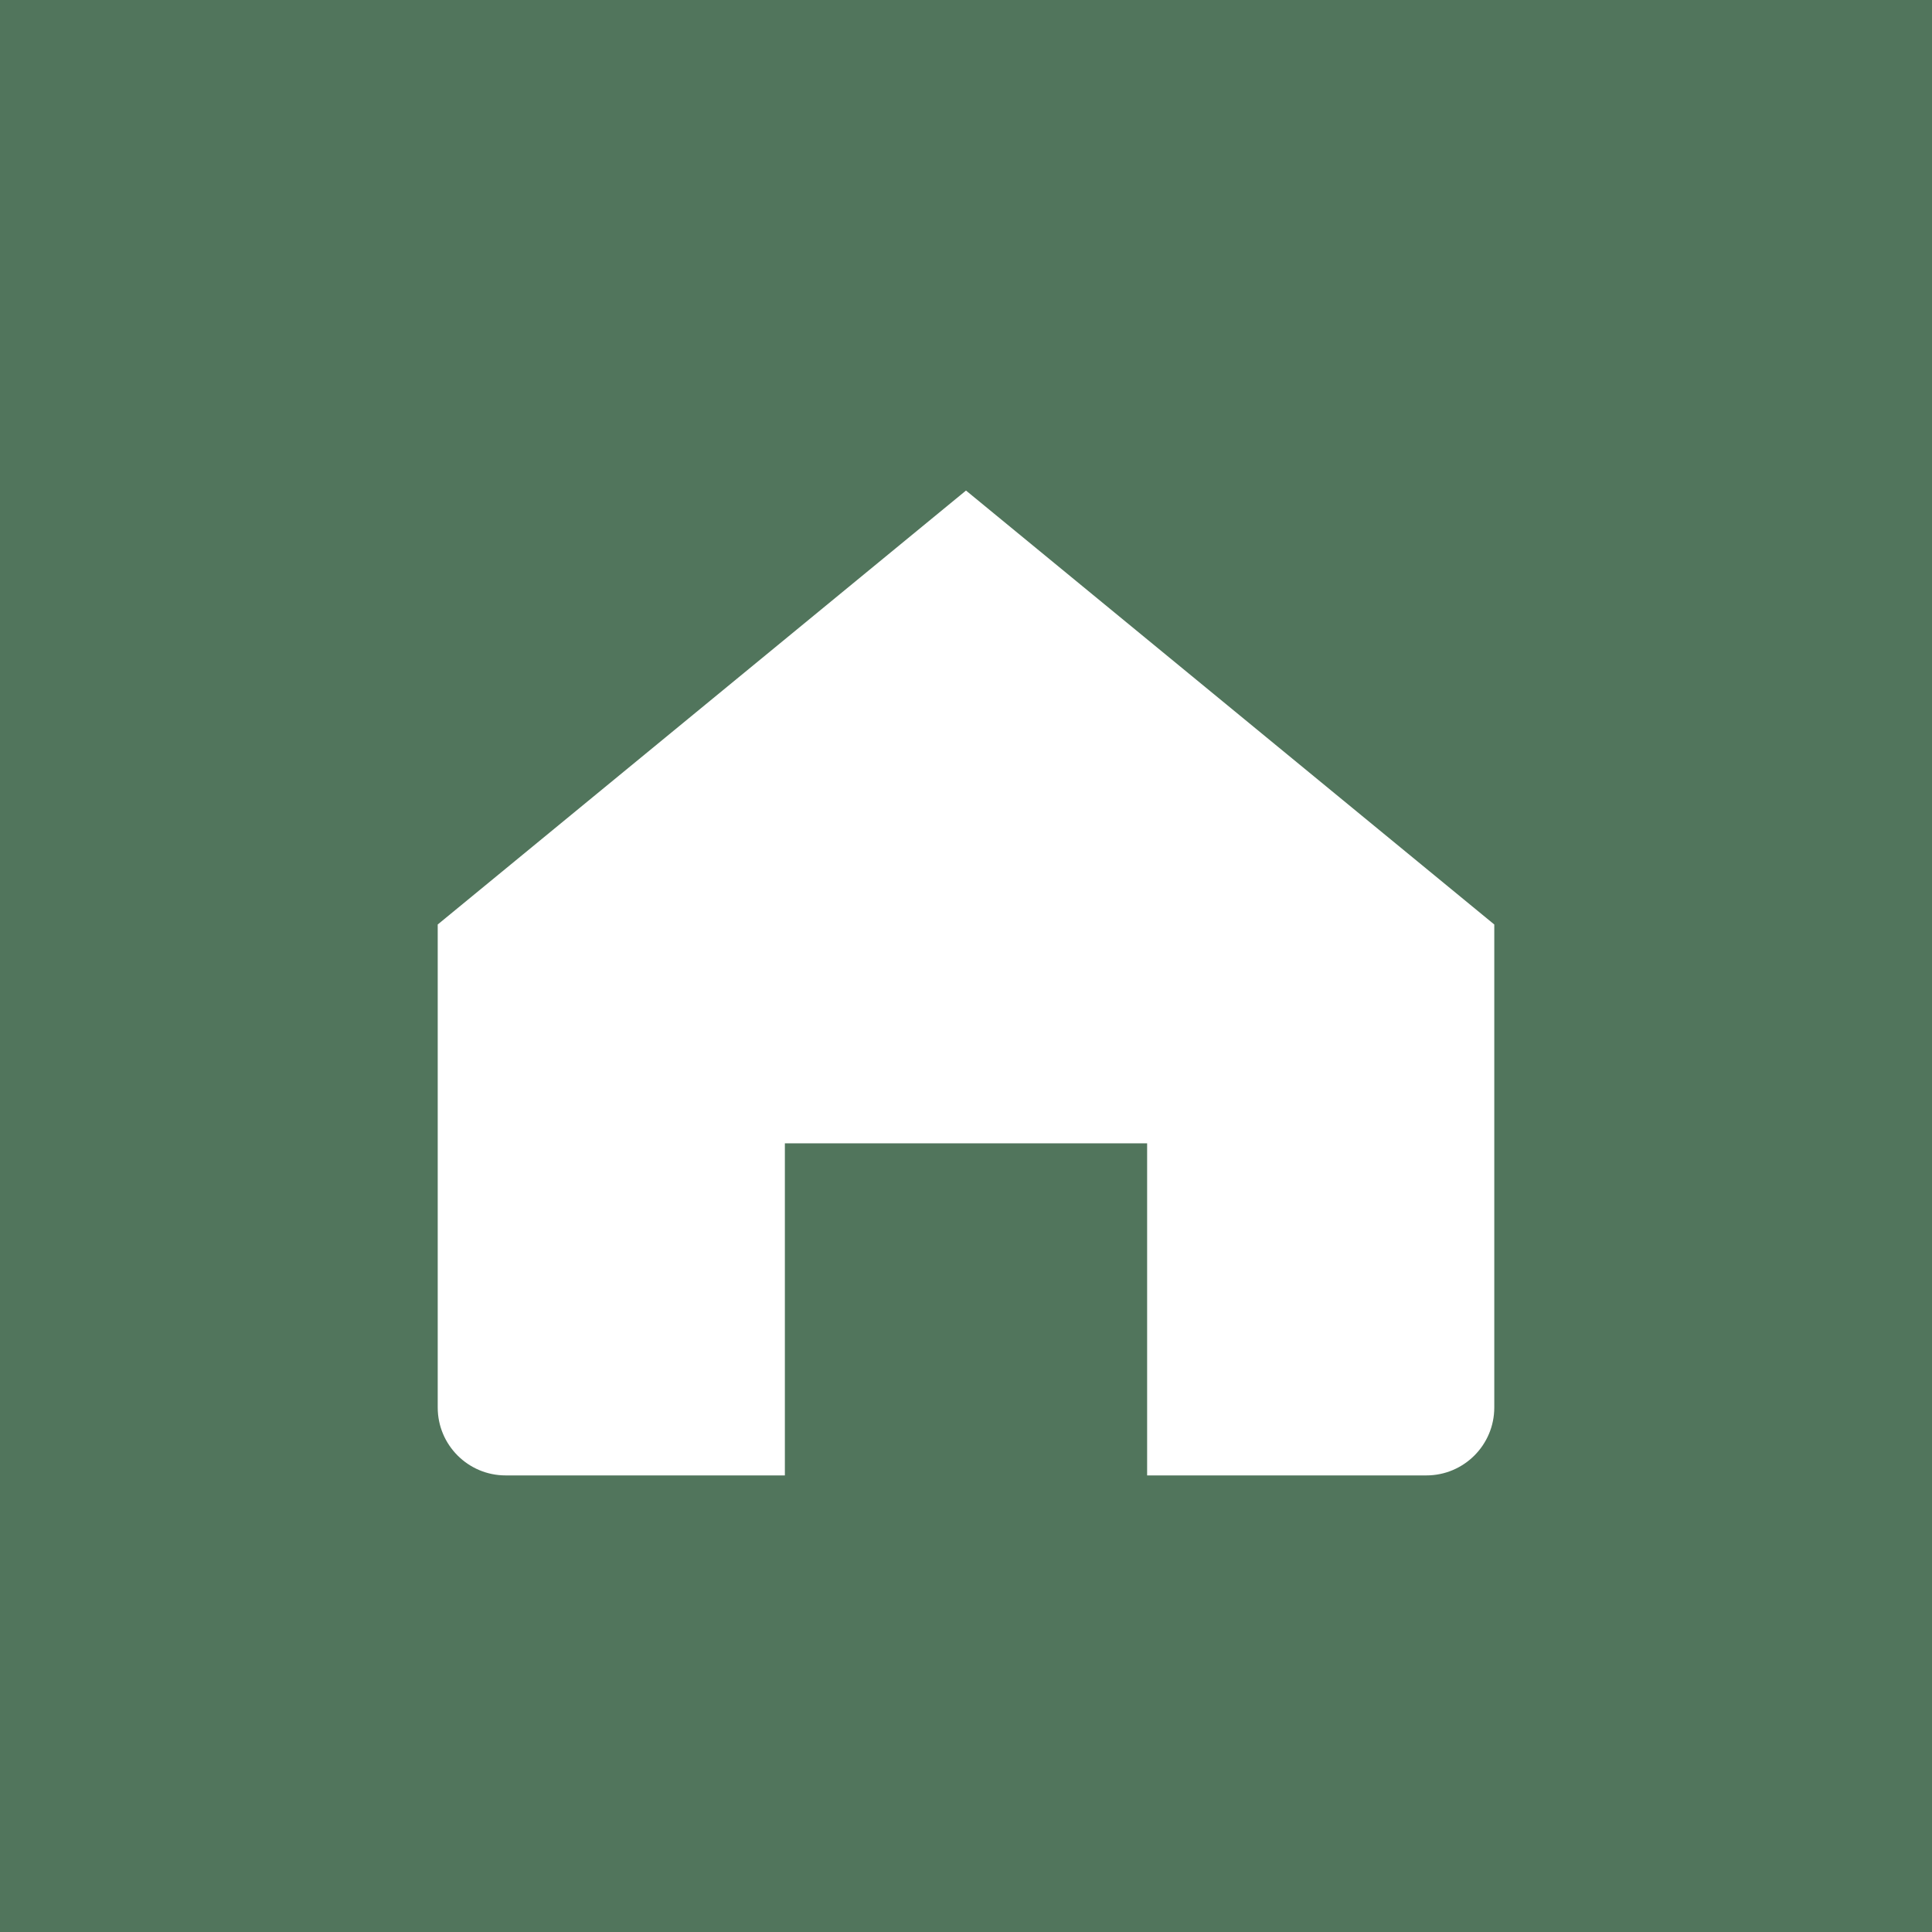
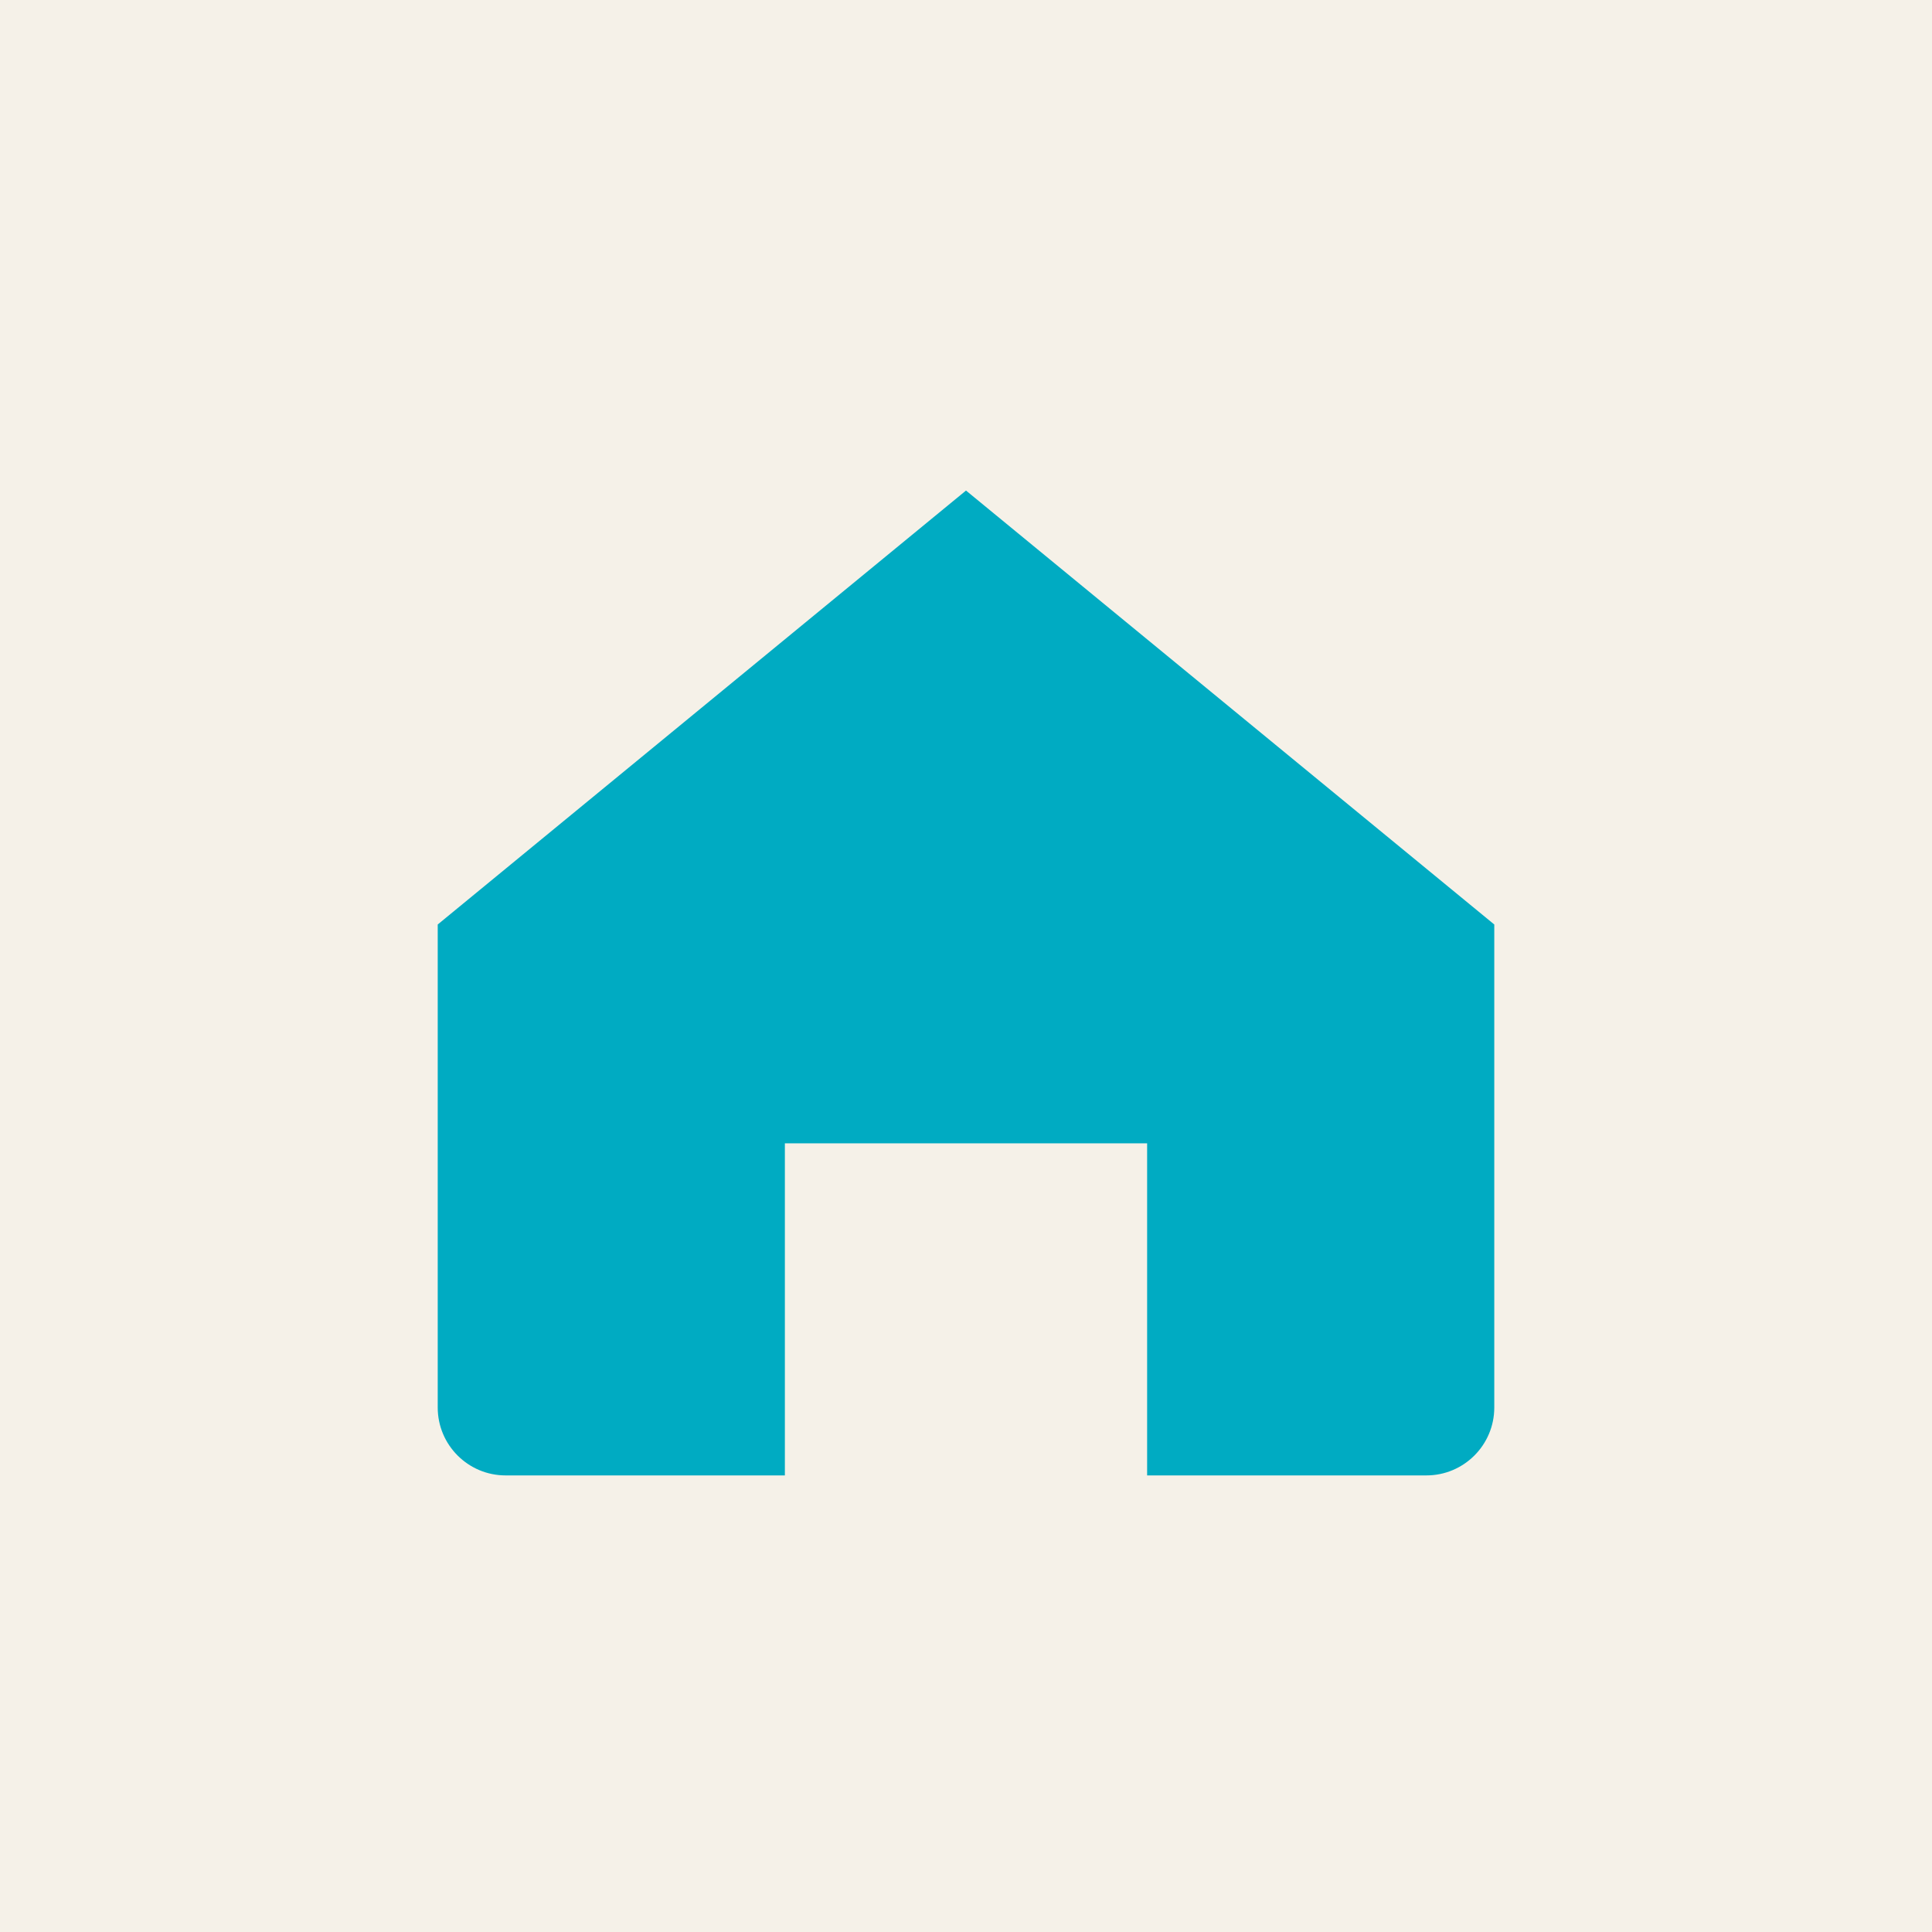
<svg xmlns="http://www.w3.org/2000/svg" viewBox="0 0 512 512">
-   <rect width="512" height="512" fill="#51755c" />
-   <path fill="#fff" d="M116 245 256 130l140 115v128a18 18 0 0 1-18 18h-74v-88h-96v88h-74a18 18 0 0 1-18-18z" />
+   <rect width="512" height="512" fill="#F5F1E8" />
+   <path fill="#00ABC2" d="M116 245 256 130l140 115v128a18 18 0 0 1-18 18h-74v-88h-96v88h-74a18 18 0 0 1-18-18z" />
</svg>
